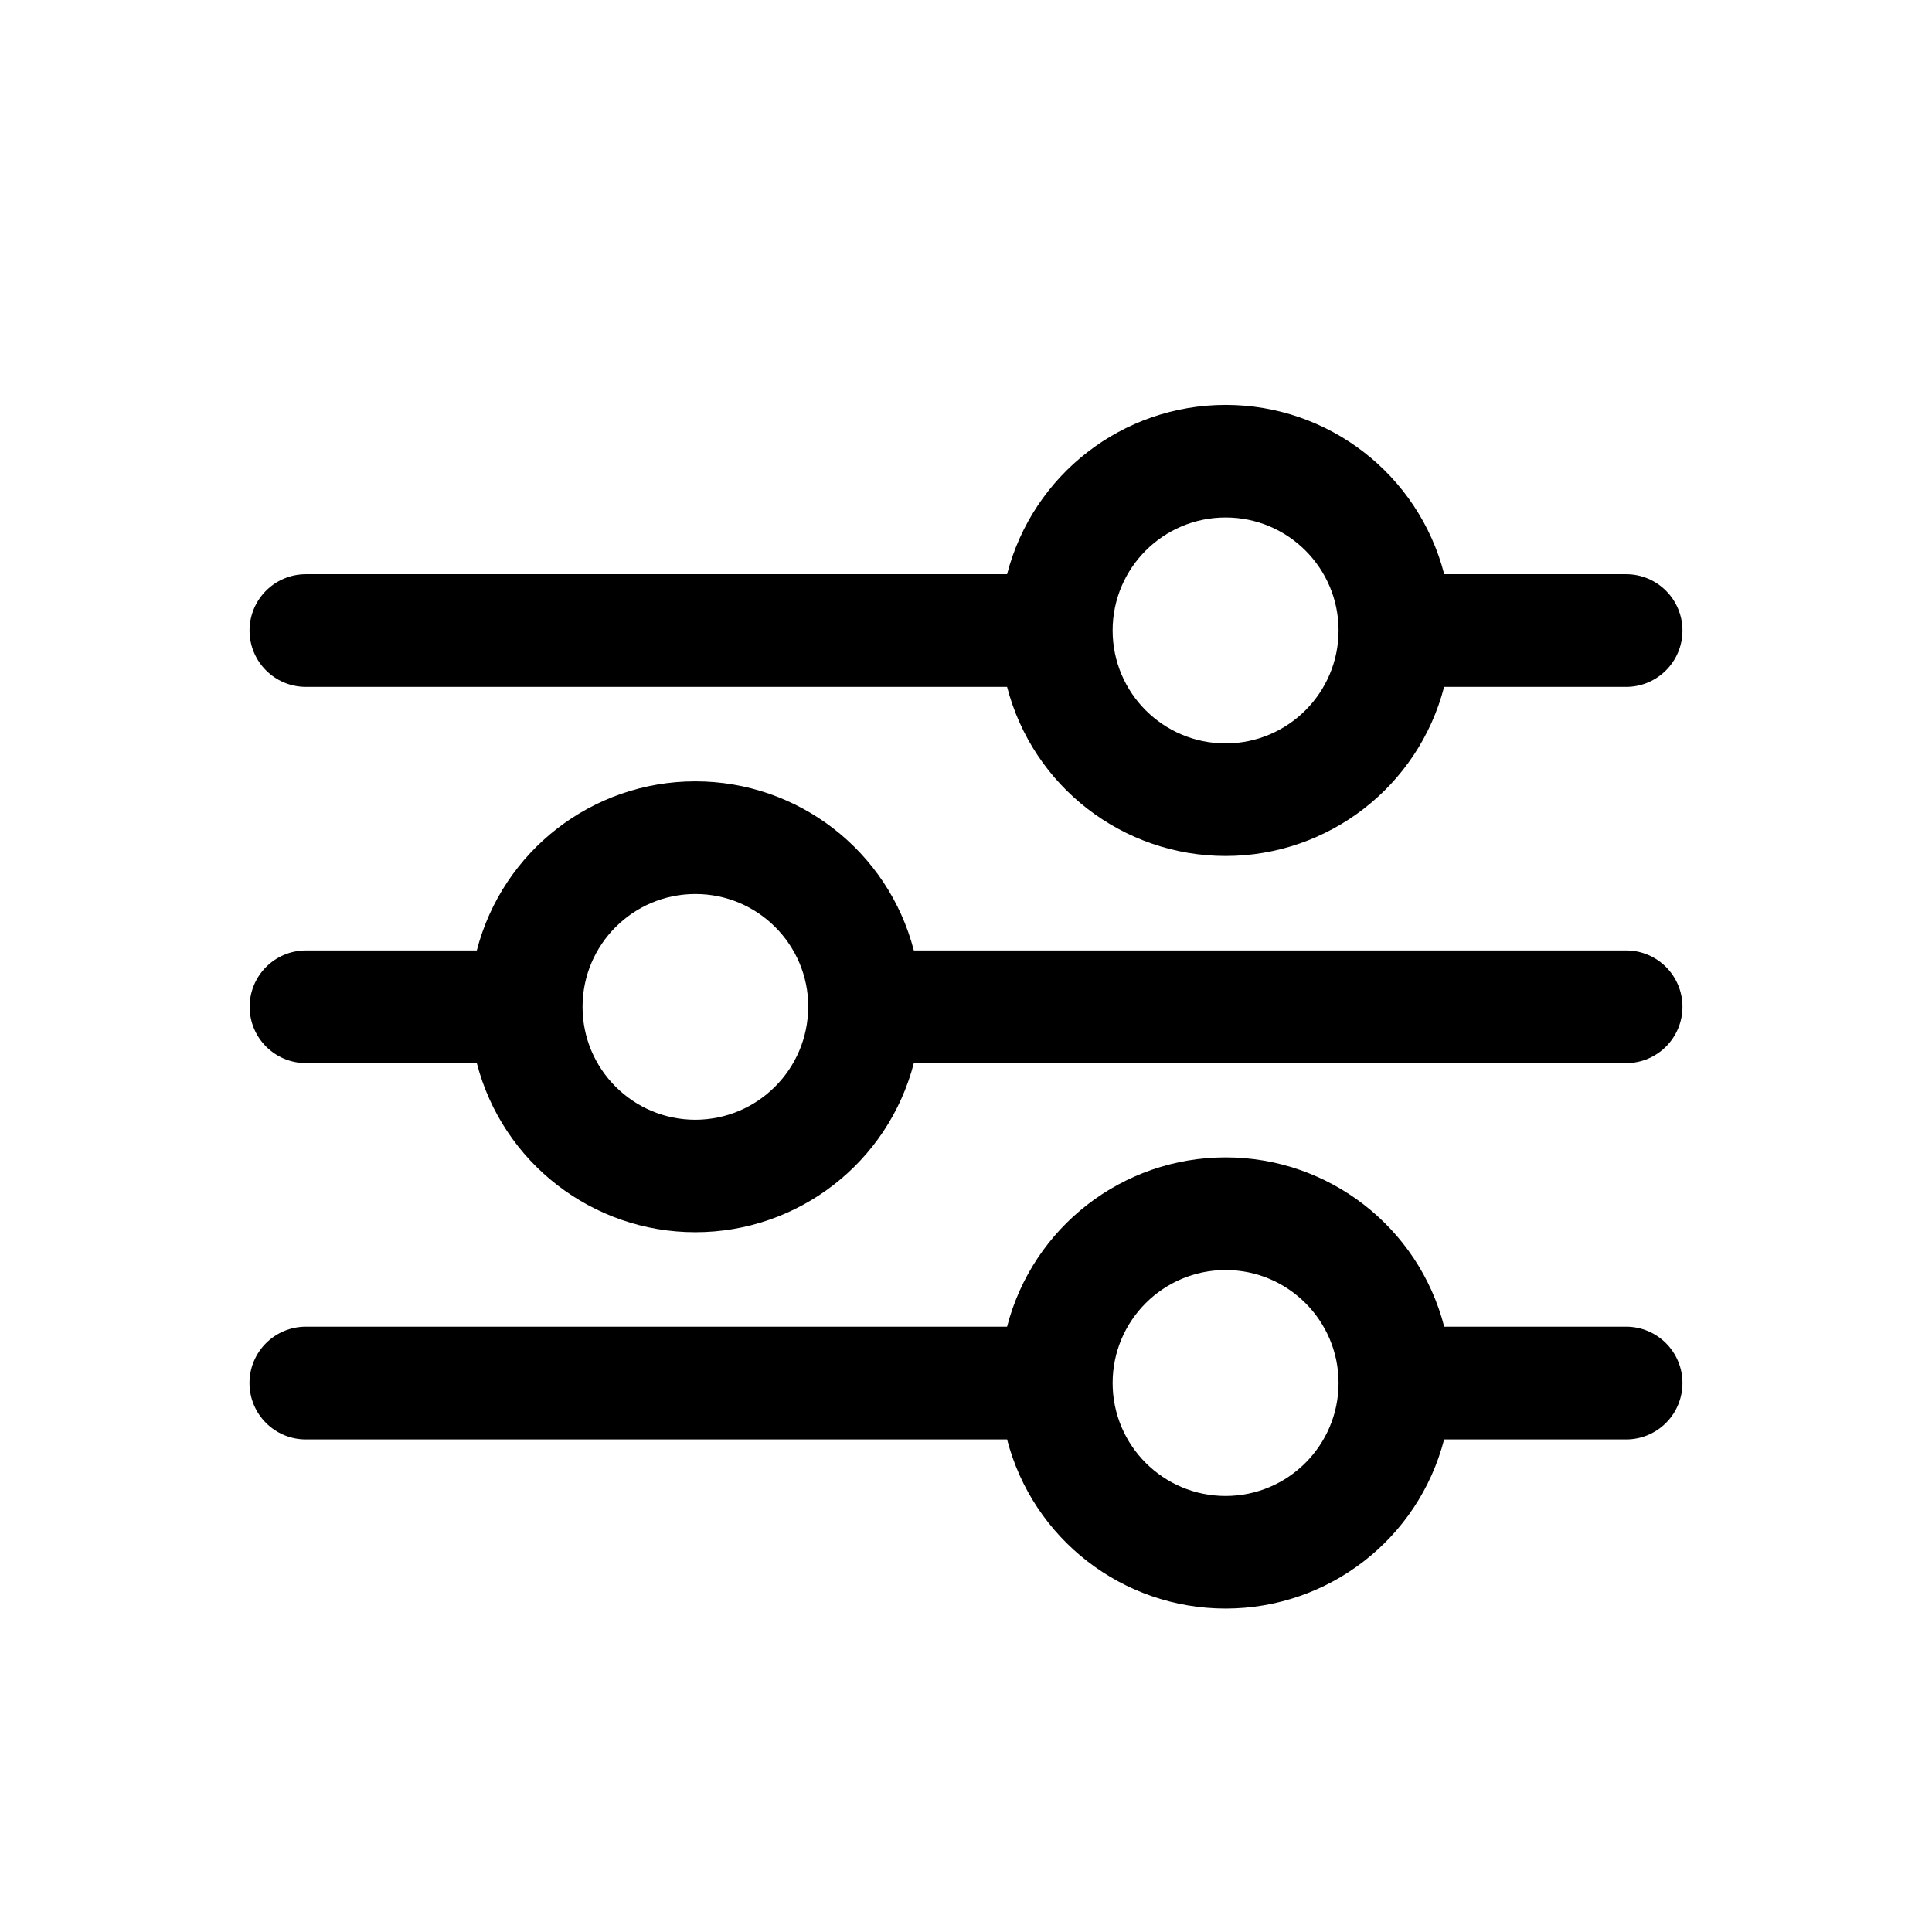
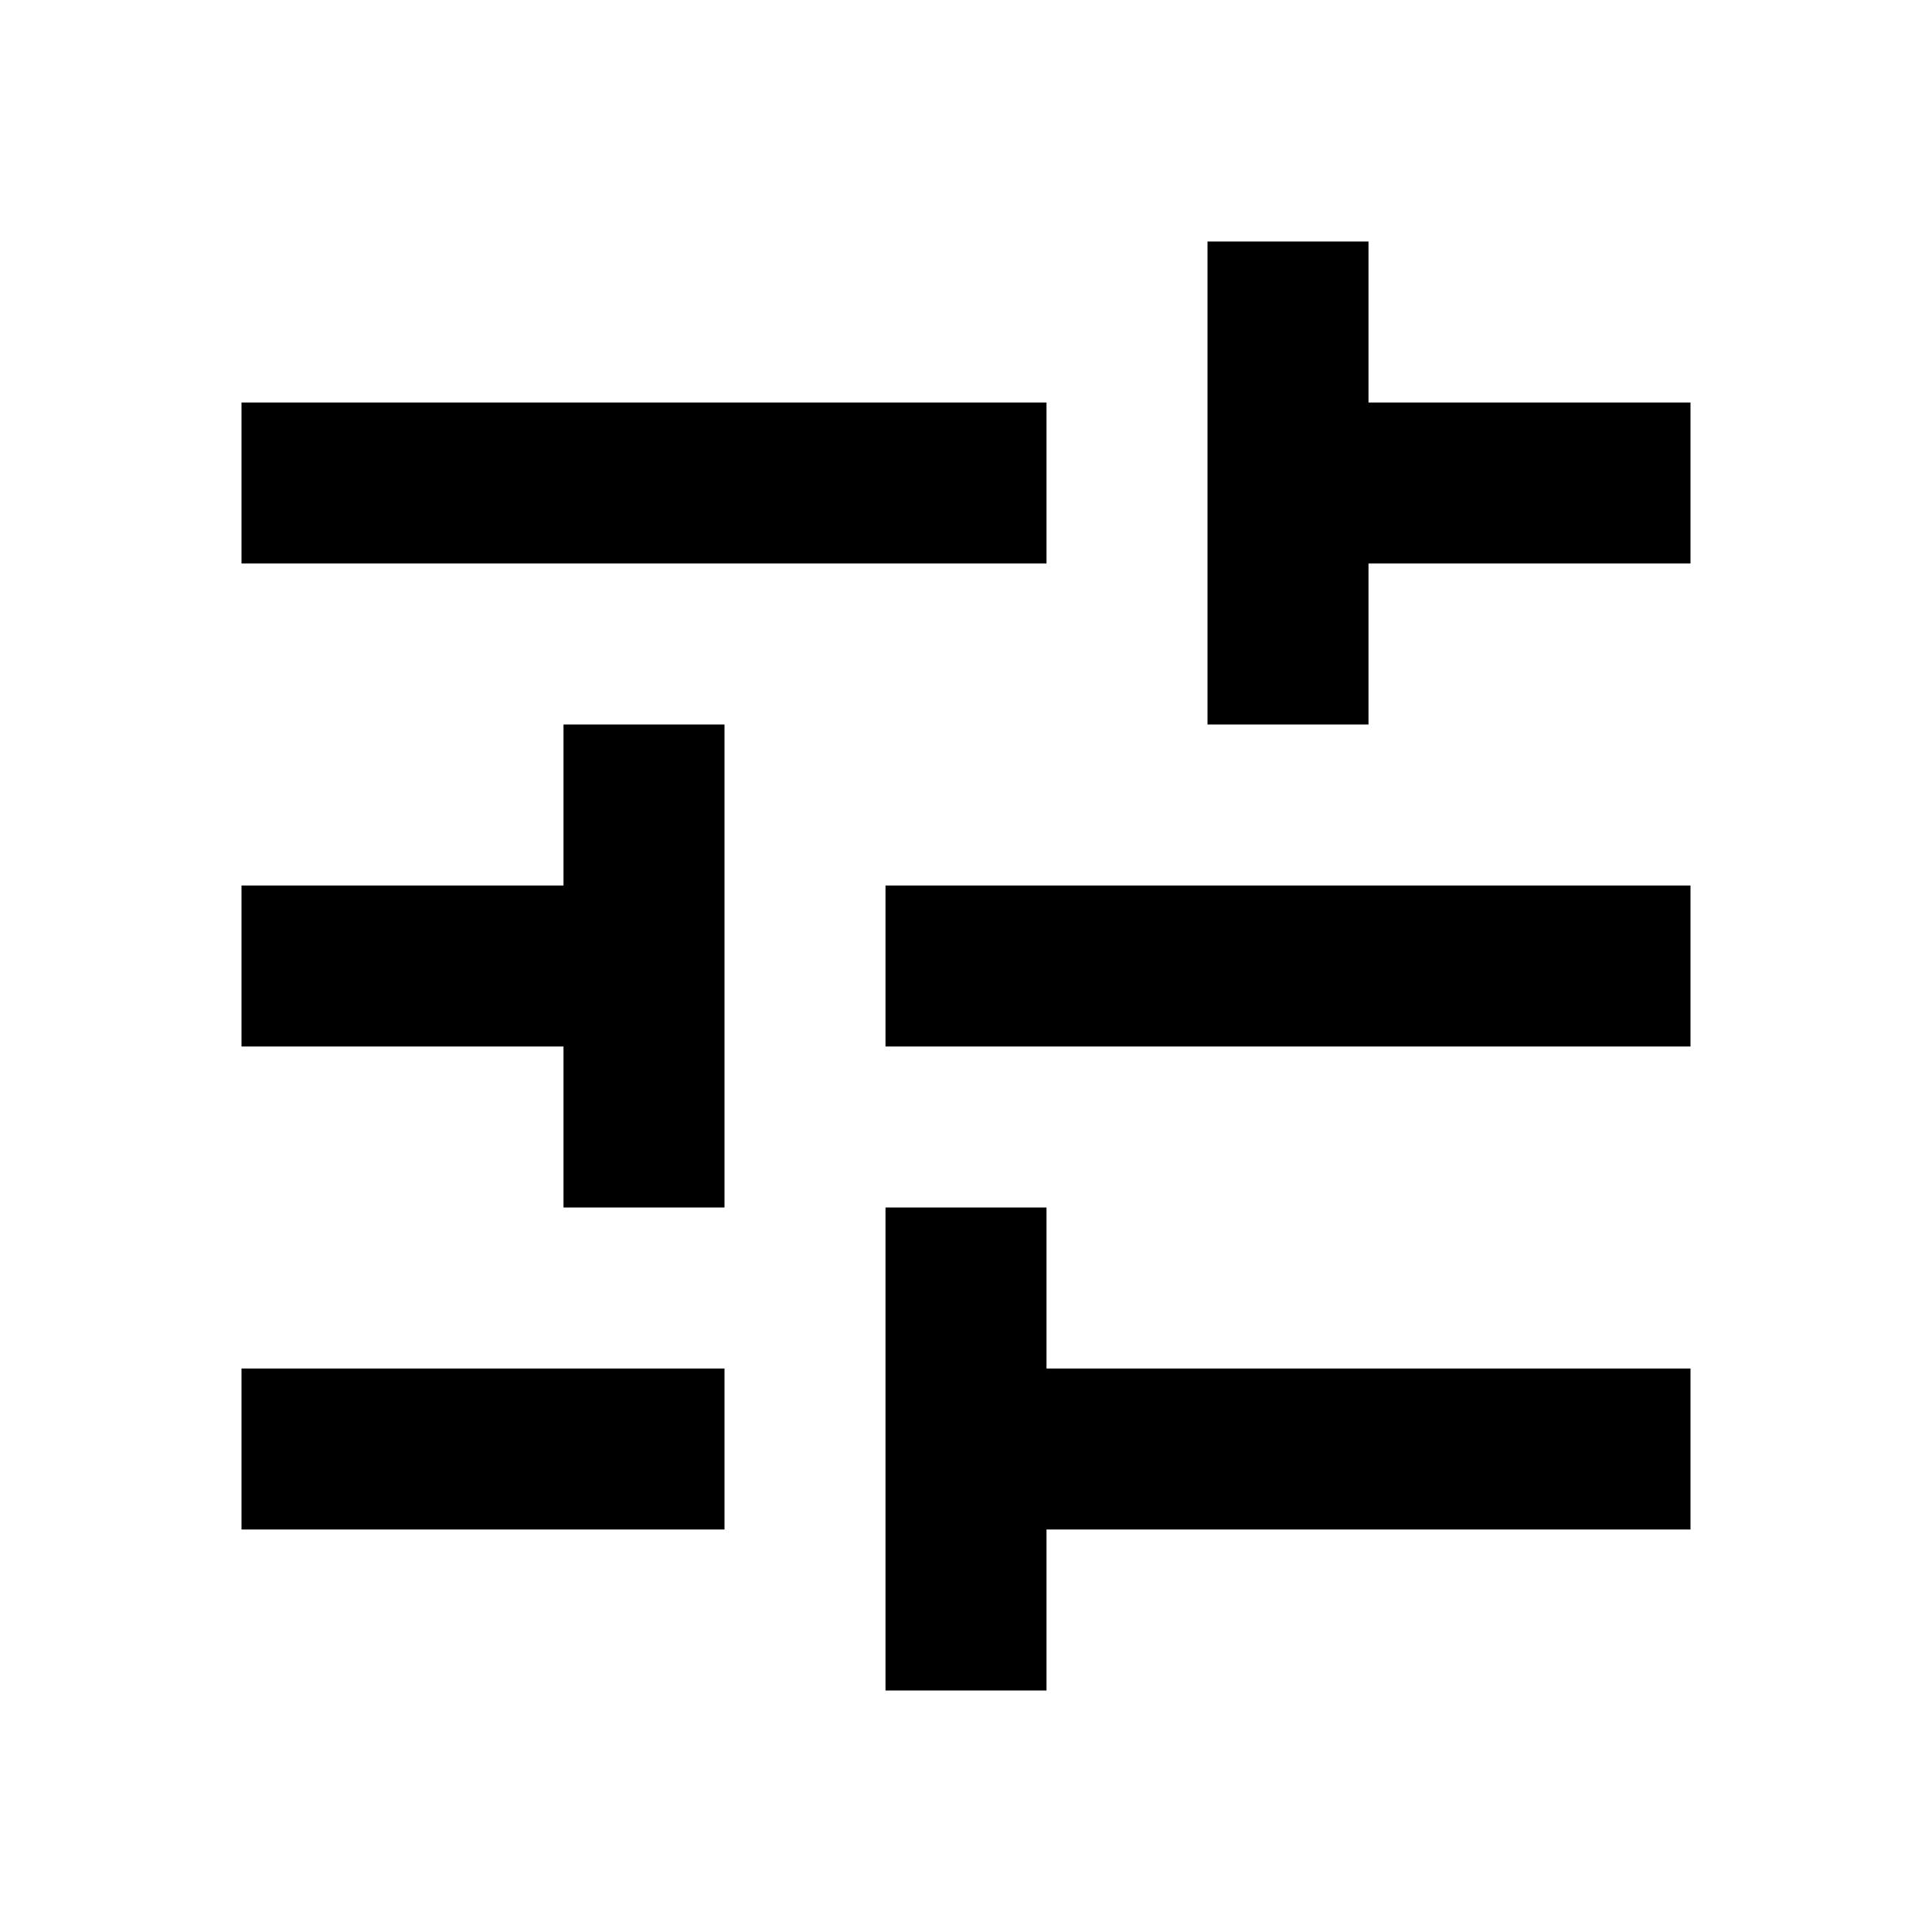
- <svg xmlns="http://www.w3.org/2000/svg" fill="#000000" width="800px" height="800px" viewBox="-2 0 19 19" class="cf-icon-svg">
-   <path d="M14.546 6.201a.554.554 0 0 1-.554.554h-1.79a2.22 2.22 0 0 1-4.298 0H1.008a.554.554 0 0 1 0-1.108h6.896a2.22 2.22 0 0 1 4.299 0h1.789a.554.554 0 0 1 .554.554zm0 3.7a.554.554 0 0 1-.554.554H6.987a2.22 2.22 0 0 1-4.298 0h-1.68a.554.554 0 0 1 0-1.108h1.68a2.22 2.22 0 0 1 4.298 0h7.005a.554.554 0 0 1 .554.554zm0 3.7a.554.554 0 0 1-.554.555h-1.79a2.22 2.22 0 0 1-4.298 0H1.008a.554.554 0 0 1 0-1.109h6.896a2.22 2.22 0 0 1 4.299 0h1.789a.554.554 0 0 1 .554.554zm-8.597-3.7a1.11 1.11 0 1 0-1.111 1.111 1.112 1.112 0 0 0 1.11-1.11zm5.215-3.7a1.111 1.111 0 1 0-1.11 1.11 1.112 1.112 0 0 0 1.11-1.11zm0 7.4a1.111 1.111 0 1 0-1.11 1.111 1.112 1.112 0 0 0 1.11-1.11z" />
+ <svg xmlns="http://www.w3.org/2000/svg" viewBox="0 0 24 24">
+   <path d="M3,17V19H9V17H3M3,5V7H13V5H3M13,21V19H21V17H13V15H11V21H13M7,9V11H3V13H7V15H9V9H7M21,13V11H11V13H21M15,9H17V7H21V5H17V3H15V9Z" />
</svg>
